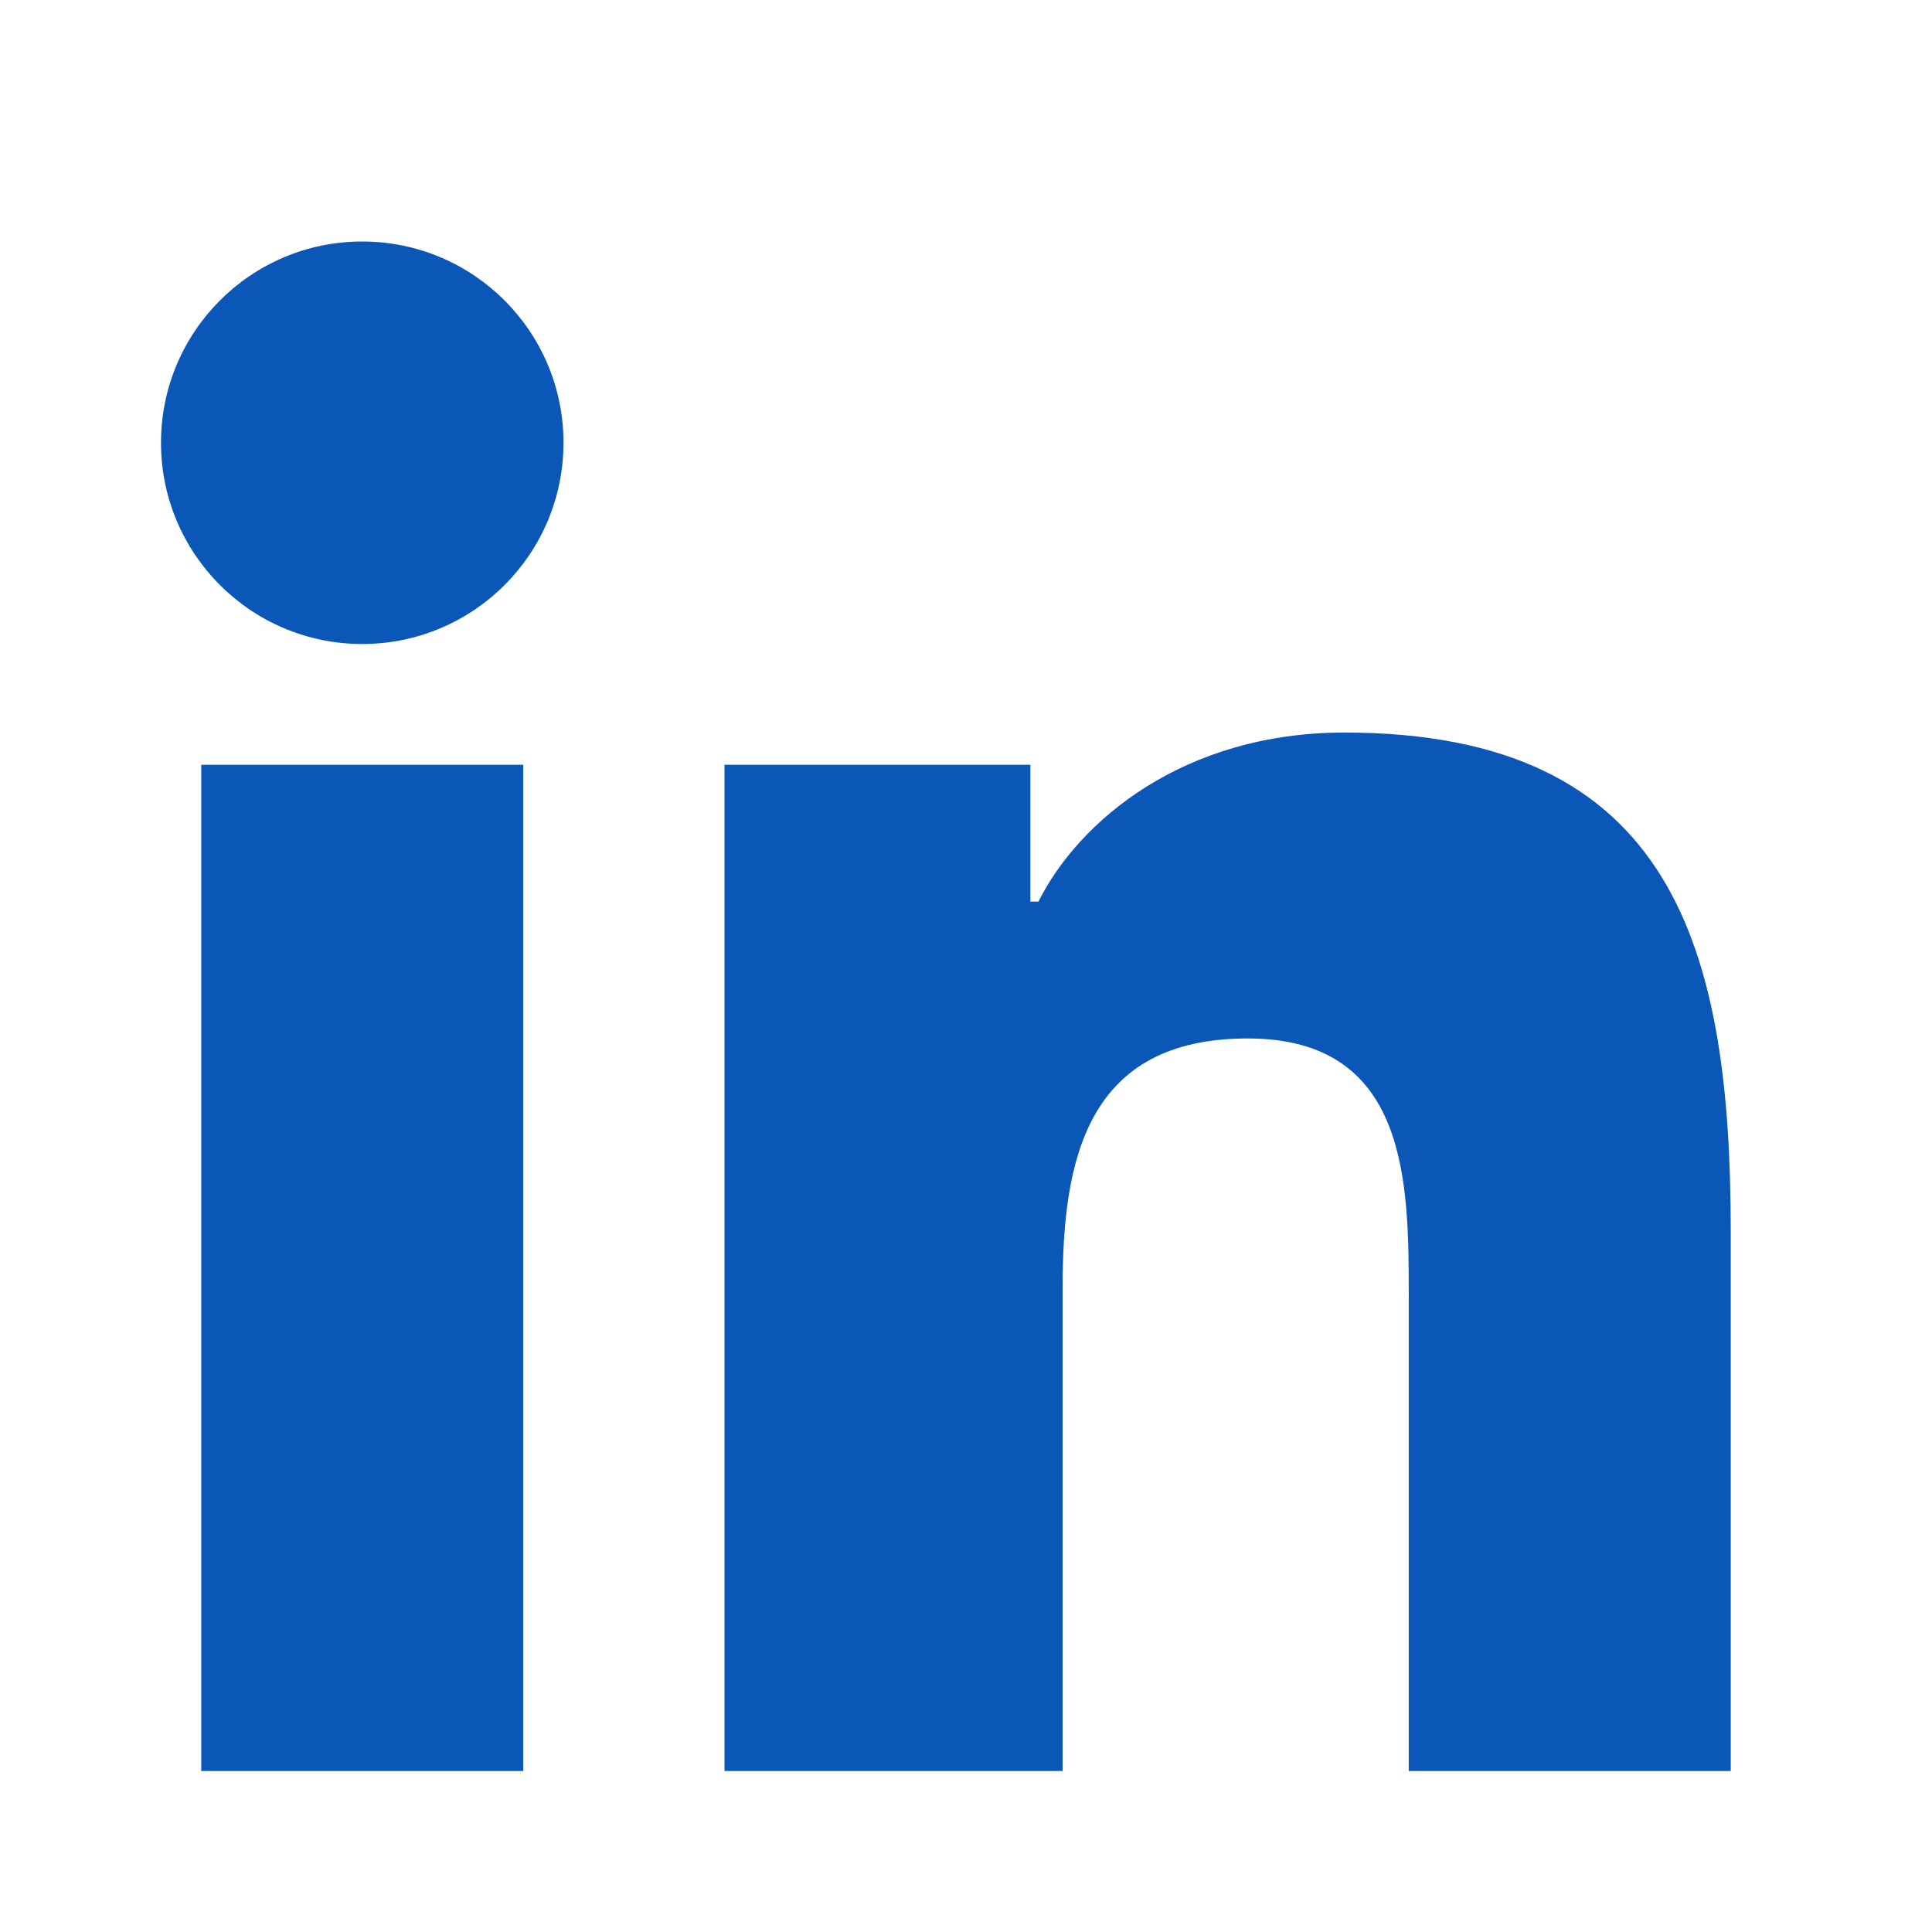
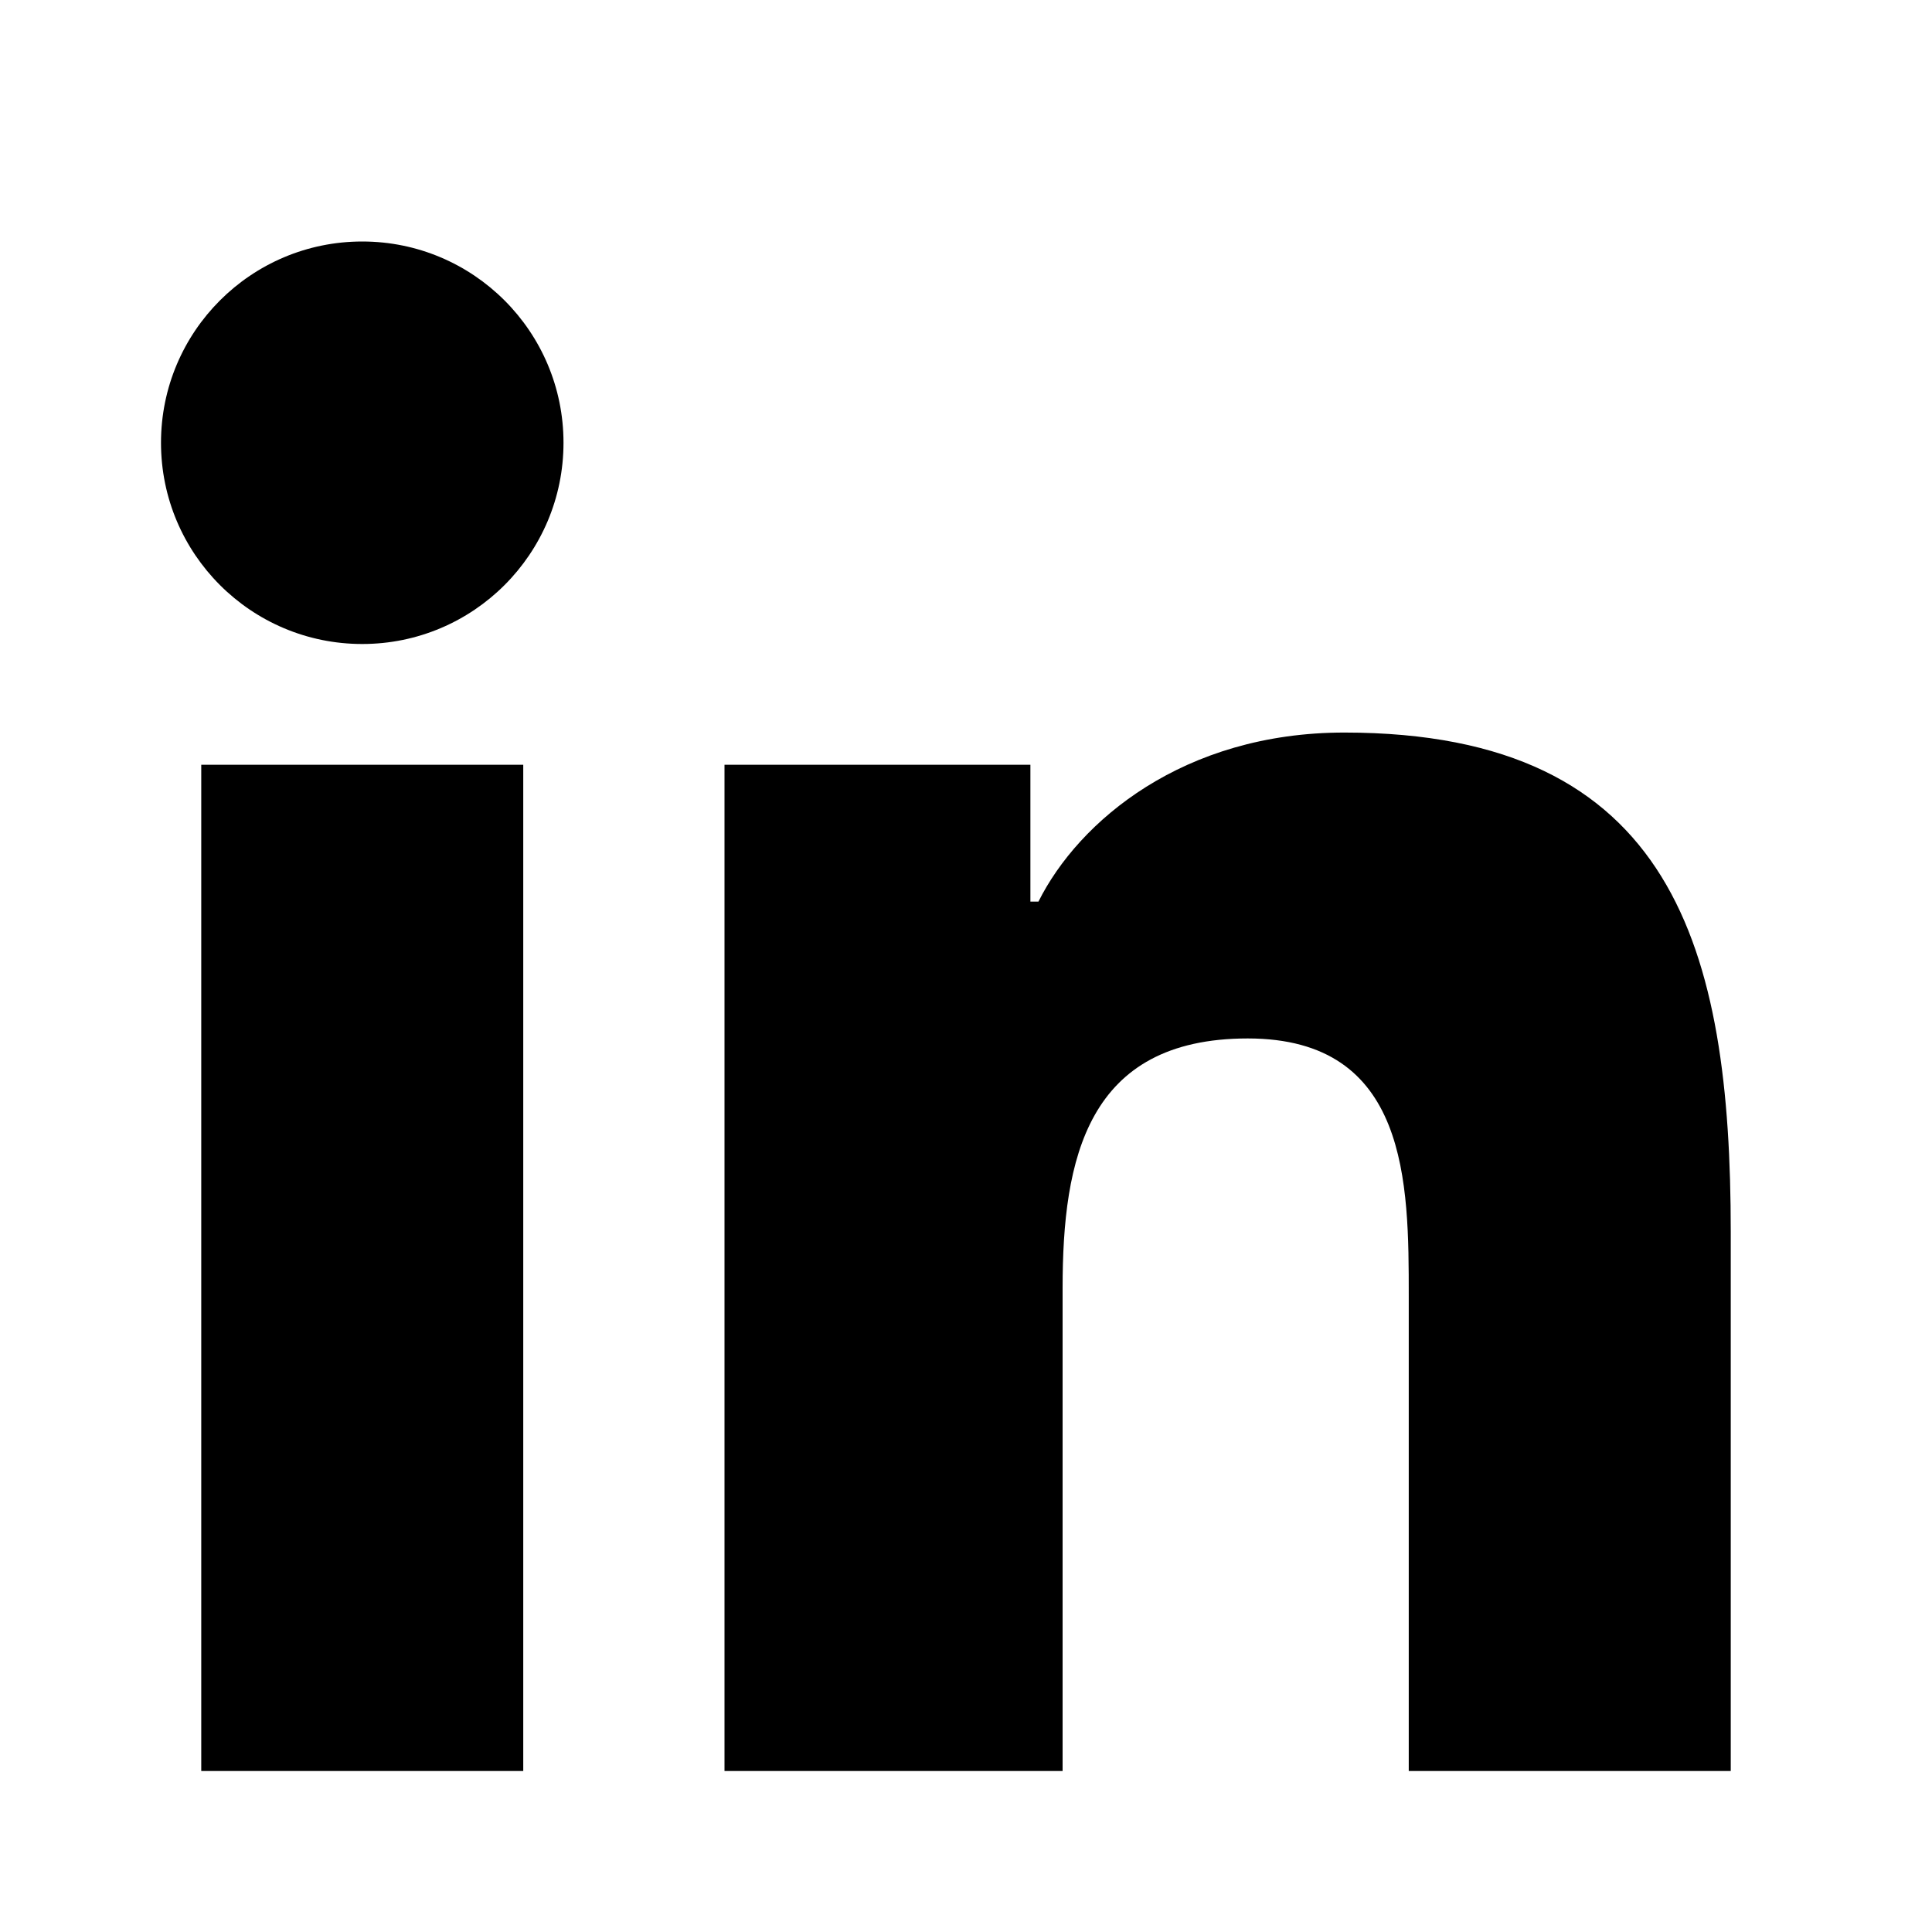
<svg xmlns="http://www.w3.org/2000/svg" viewBox="0 0 24 24">
-   <path fill="#0b57b8" d="M4.5 3A2.5 2.5 0 1 1 4.5 8a2.5 2.5 0 0 1 0-5ZM2.5 9.5h4V22h-4zM9 9.5h3.8v1.7h.1c.5-1 1.8-2.1 3.8-2.1 4.1 0 4.8 2.7 4.8 6.2V22h-4v-5.9c0-1.4 0-3.2-2-3.2s-2.3 1.5-2.3 3.1v6H9z" />
+   <path fill="currentColor" d="M4.5 3A2.5 2.5 0 1 1 4.5 8a2.5 2.5 0 0 1 0-5ZM2.5 9.5h4V22h-4zM9 9.5h3.8v1.7h.1c.5-1 1.8-2.1 3.8-2.1 4.1 0 4.8 2.7 4.8 6.2V22h-4v-5.9c0-1.4 0-3.2-2-3.2s-2.3 1.5-2.3 3.1v6H9z" />
</svg>
